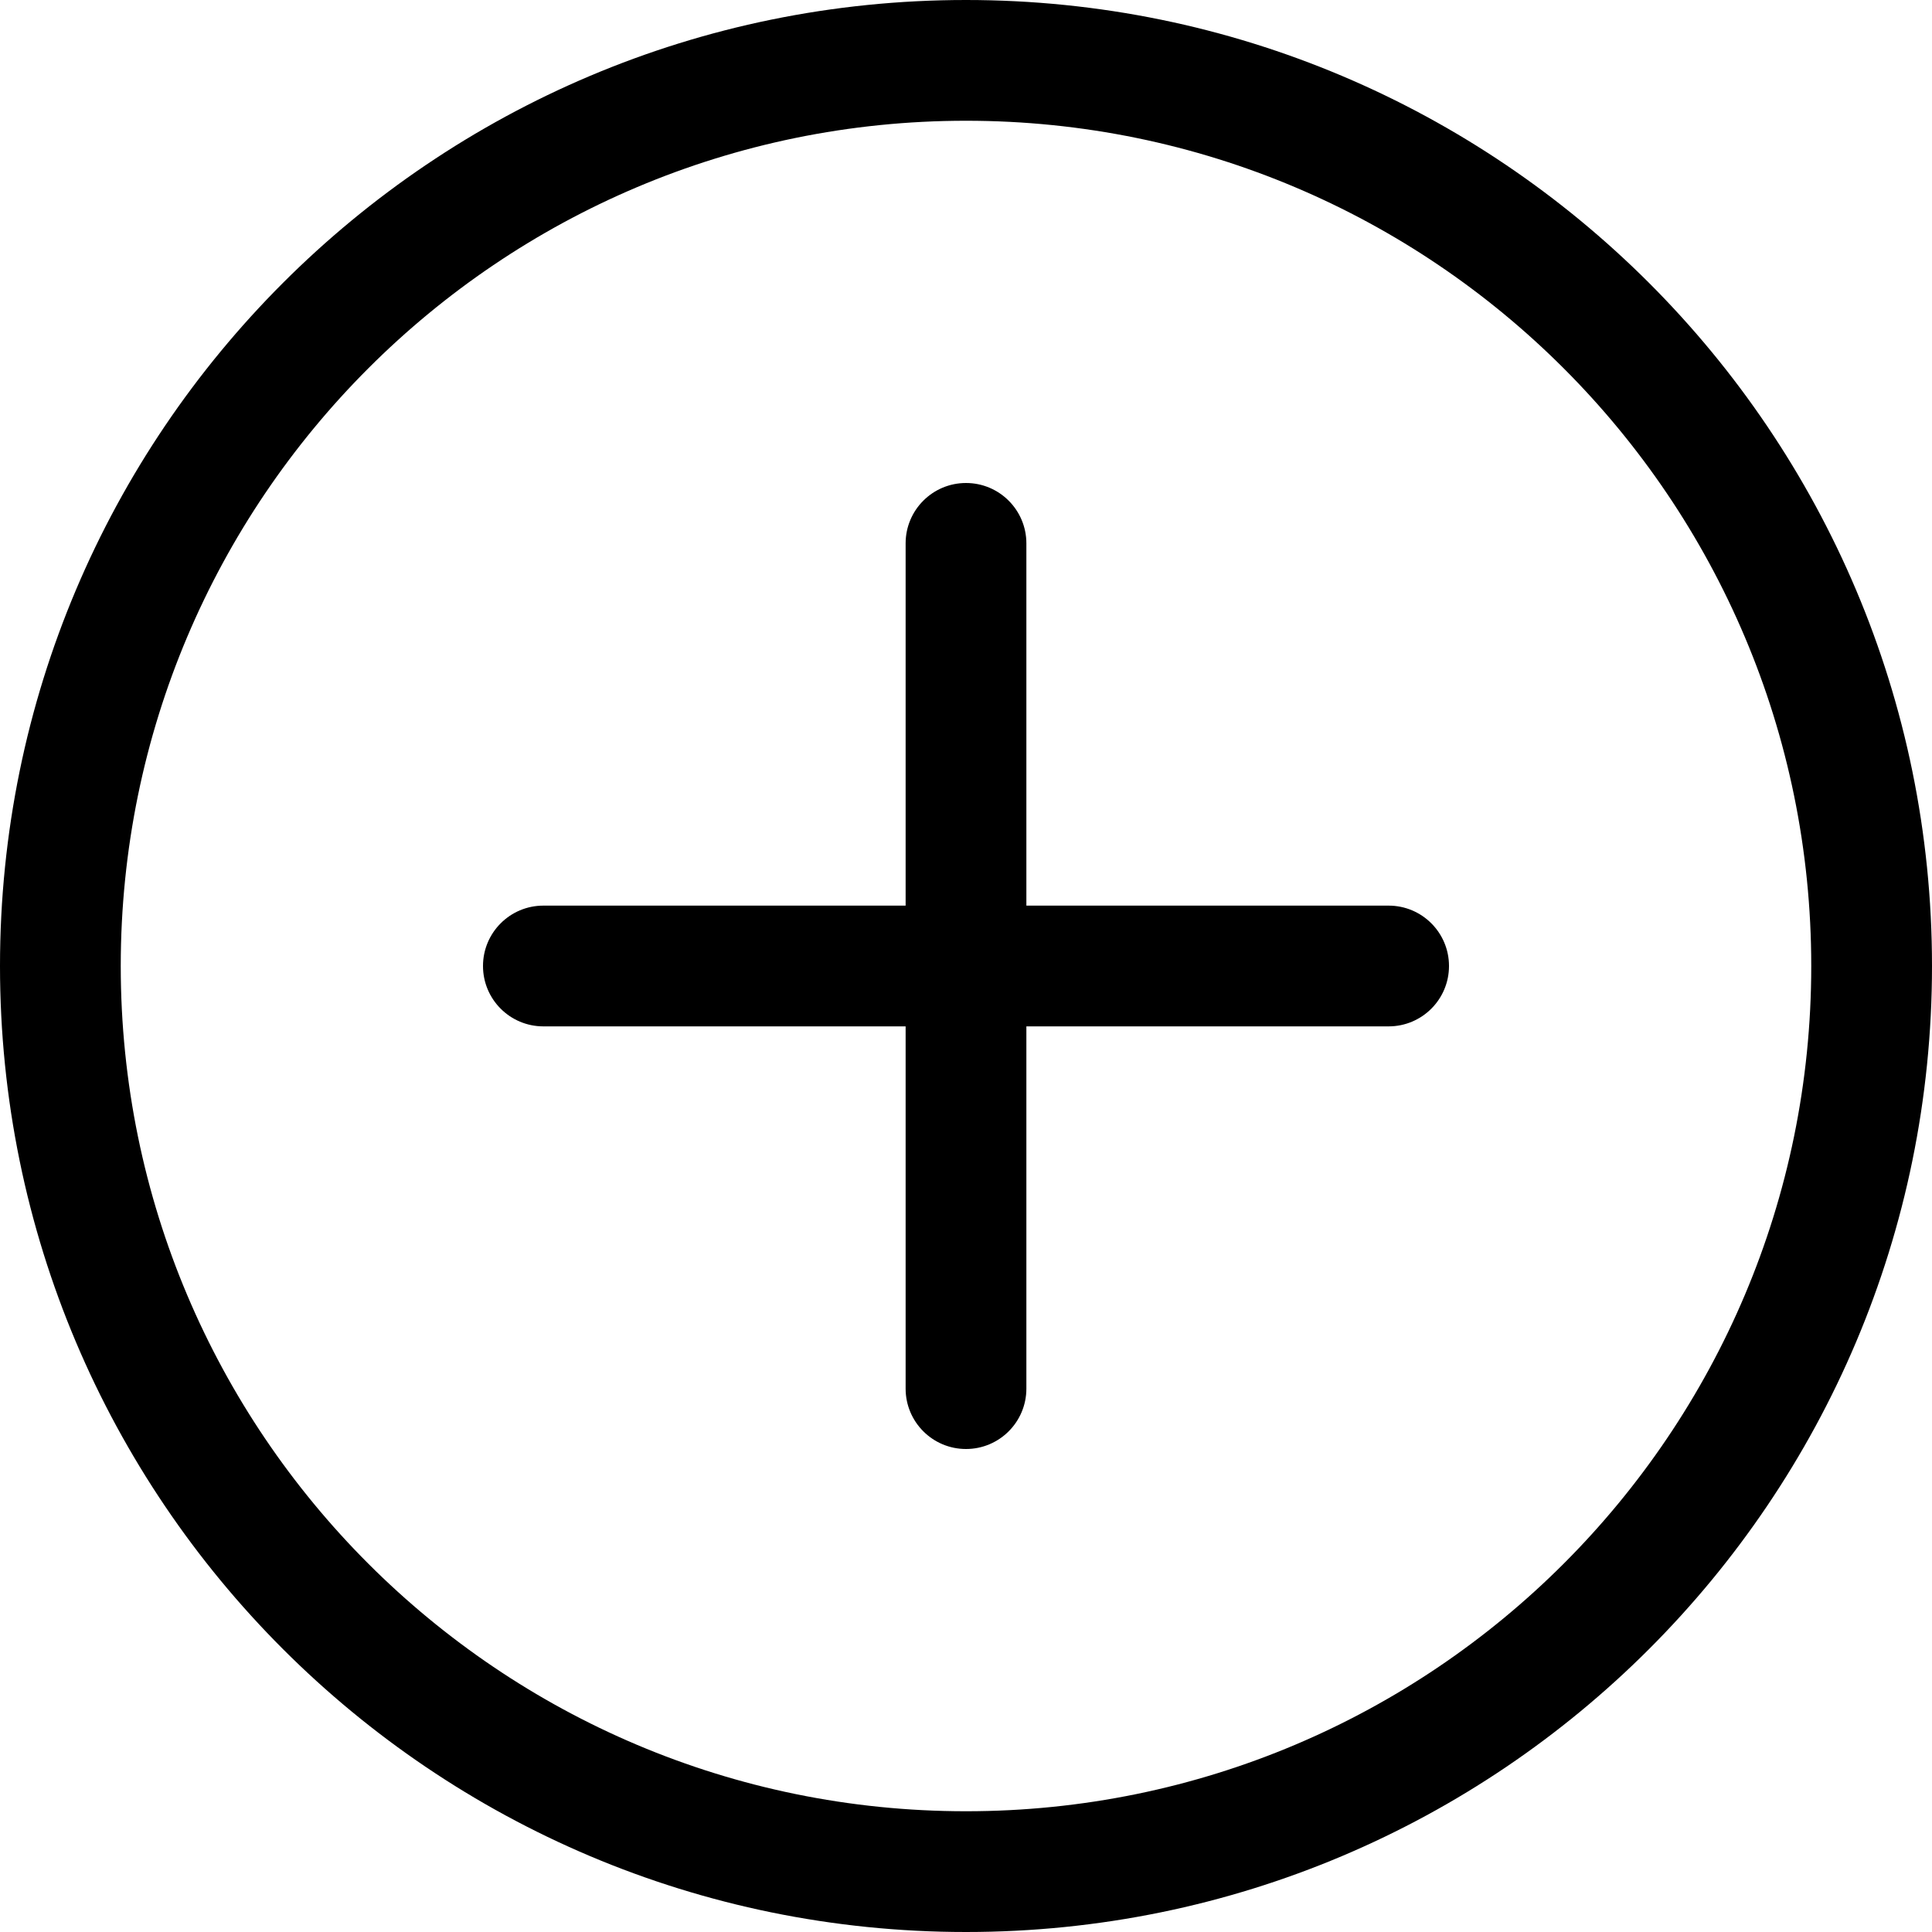
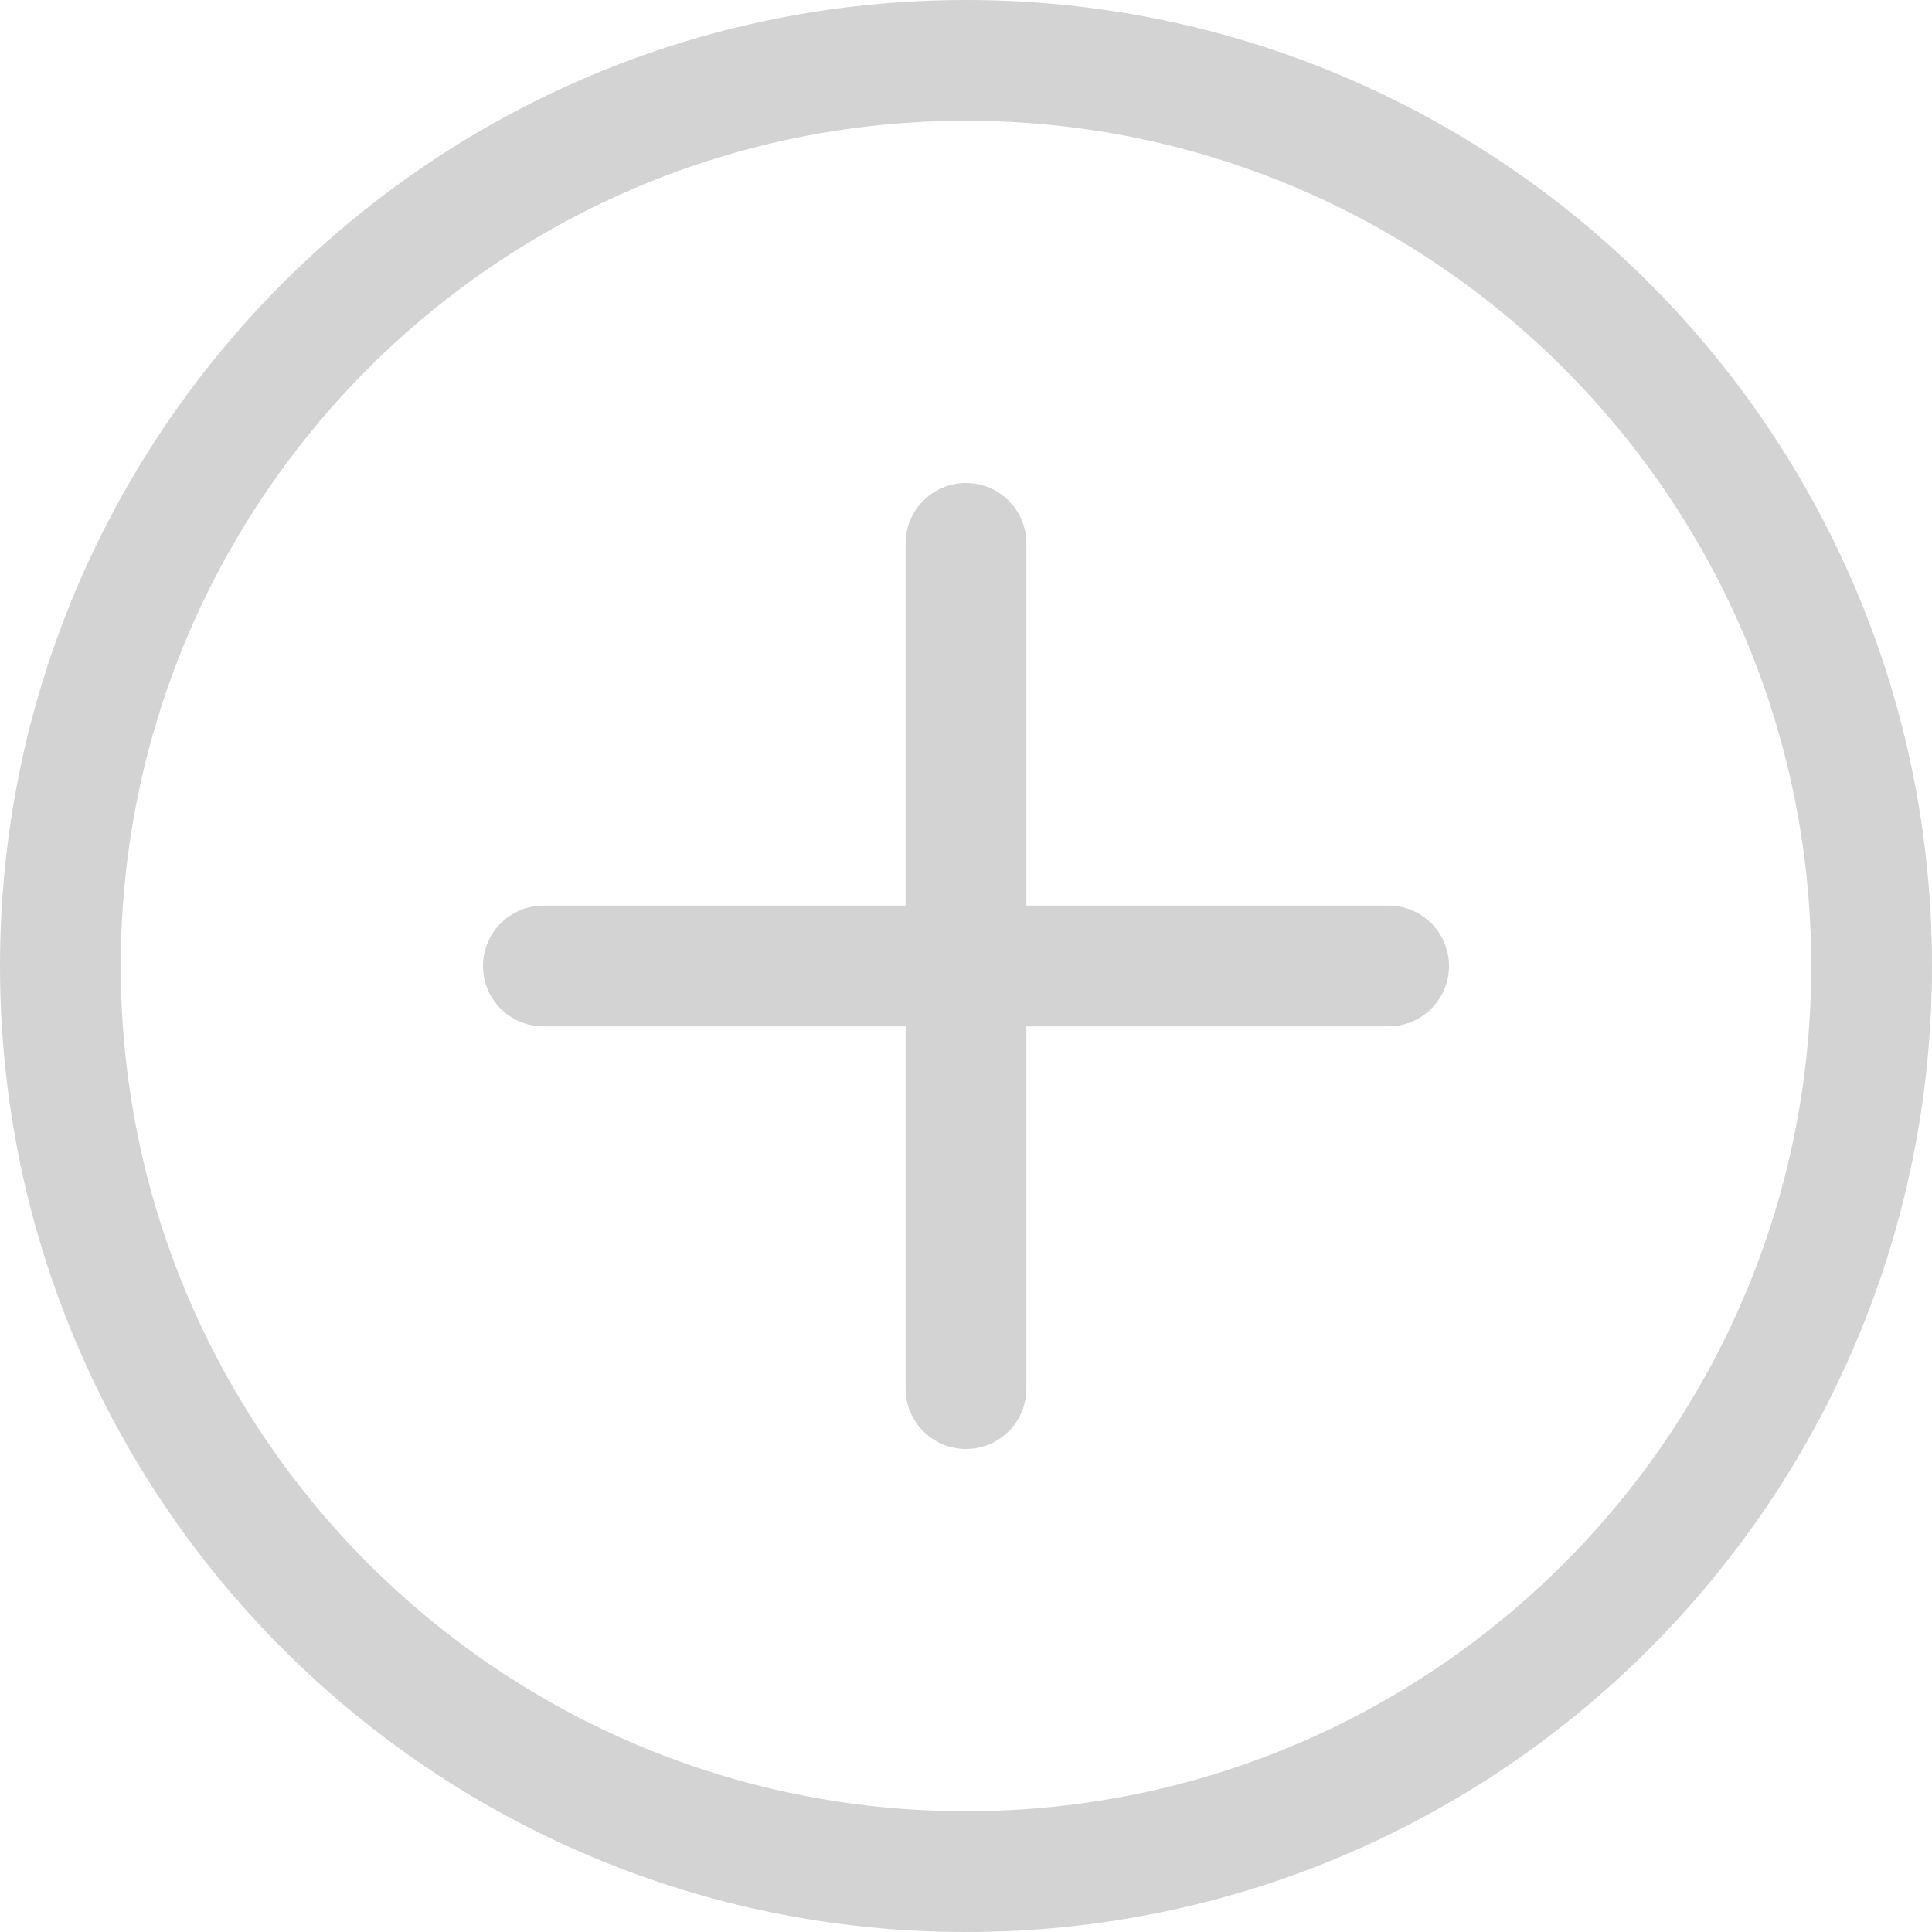
- <svg xmlns="http://www.w3.org/2000/svg" width="16" height="16" fill="currentColor" class="bi bi-plus-circle" viewBox="0 0 16 16">
+ <svg xmlns="http://www.w3.org/2000/svg" width="16" height="16" fill="#D3D3D3" class="bi bi-plus-circle" viewBox="0 0 16 16">
  <path d="M8 15A7 7 0 1 1 8 1a7 7 0 0 1 0 14zm0 1A8 8 0 1 0 8 0a8 8 0 0 0 0 16z" />
  <path d="M8 4a.5.5 0 0 1 .5.5v3h3a.5.5 0 0 1 0 1h-3v3a.5.5 0 0 1-1 0v-3h-3a.5.5 0 0 1 0-1h3v-3A.5.5 0 0 1 8 4z" />
</svg>
